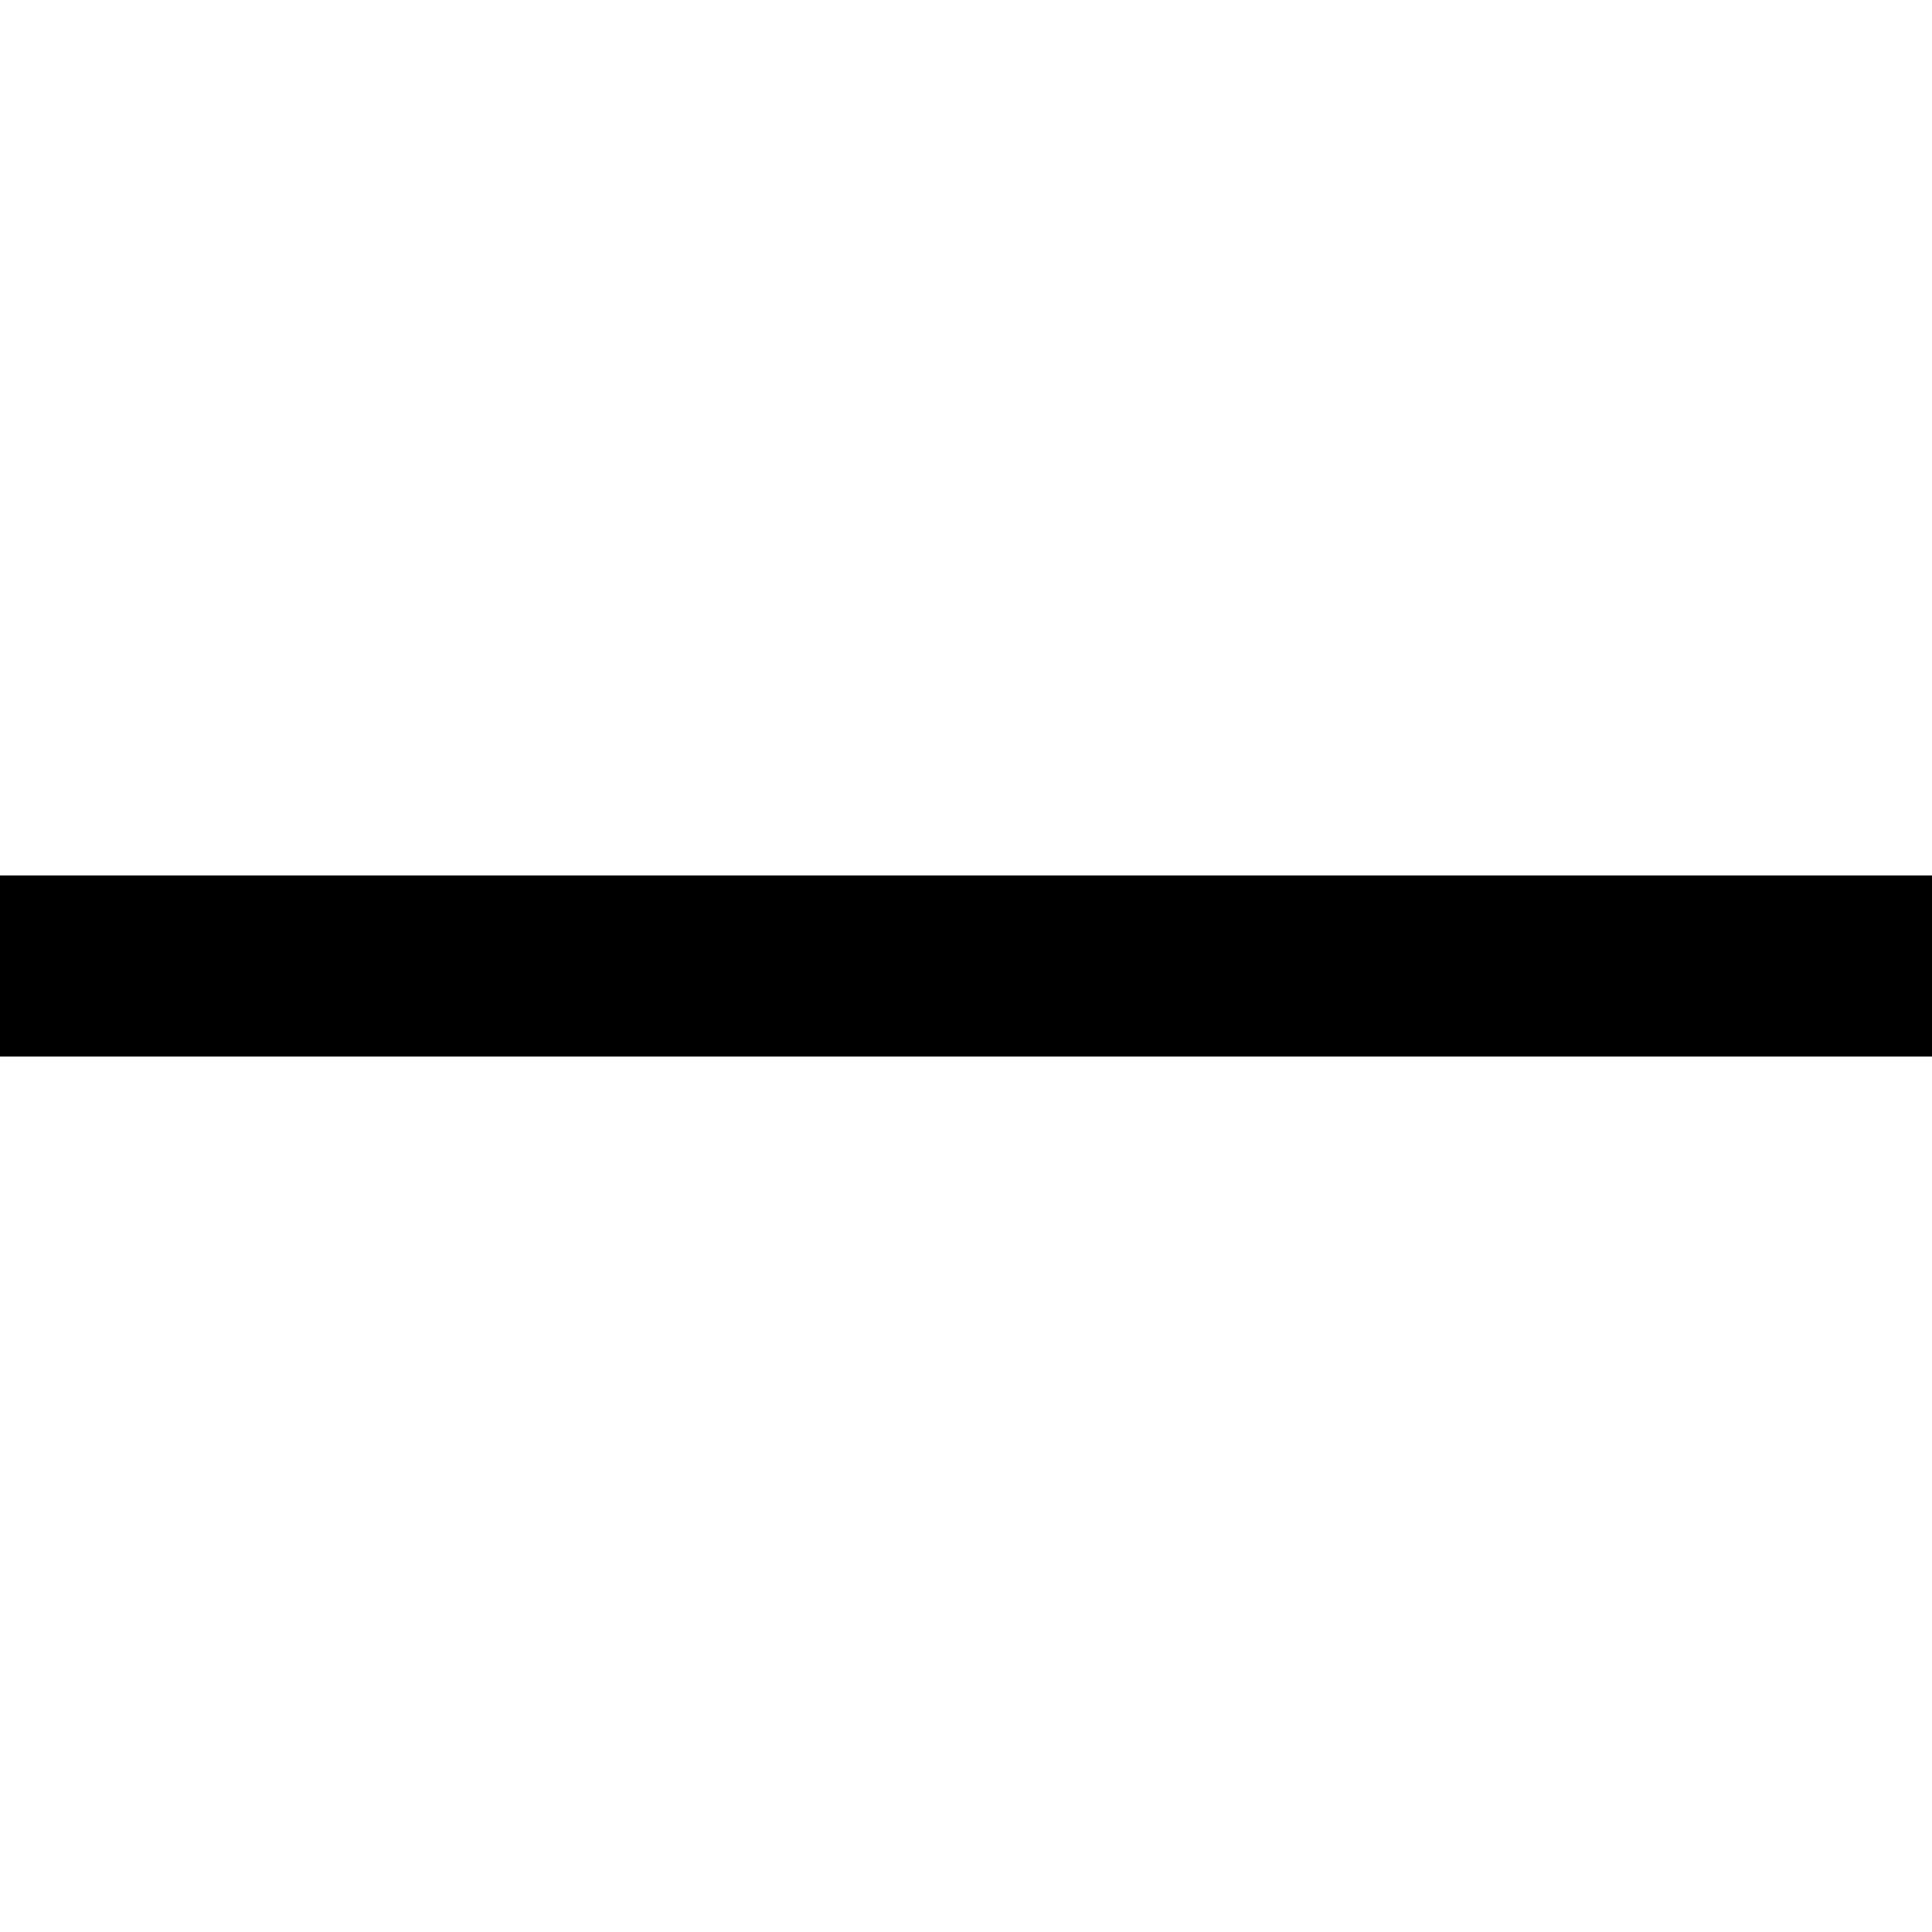
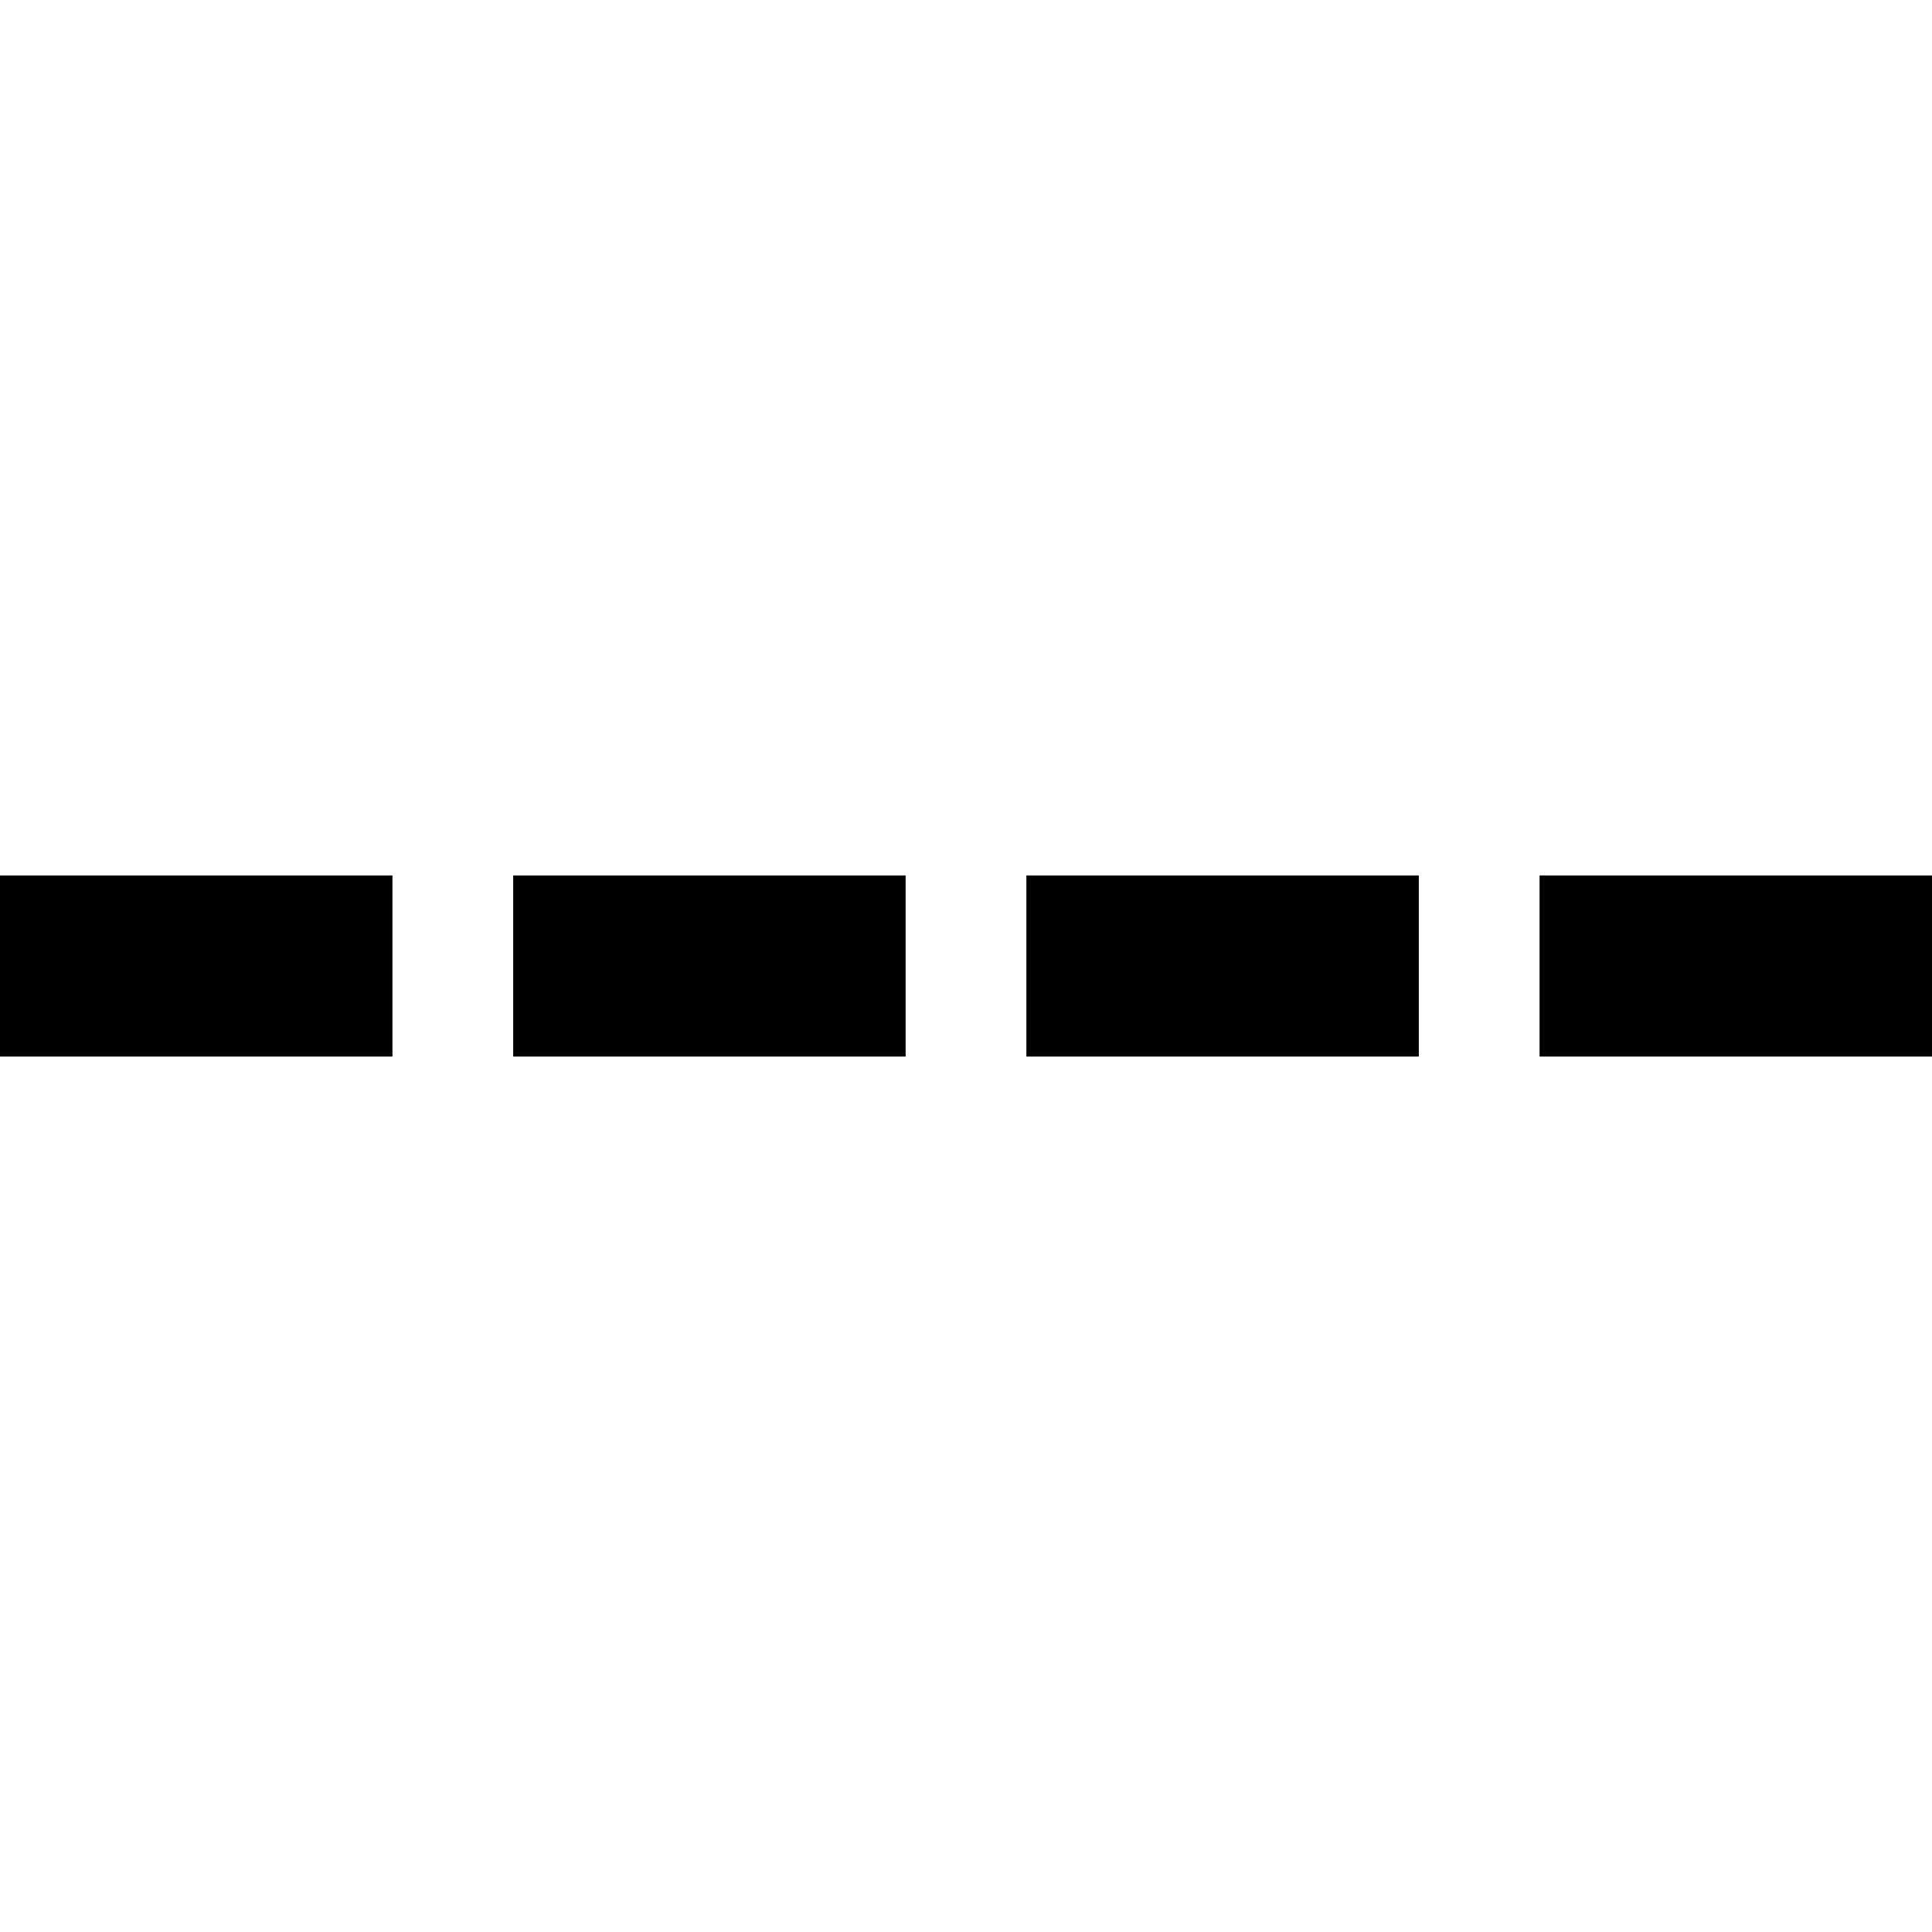
<svg xmlns="http://www.w3.org/2000/svg" id="Layer_1" data-name="Layer 1" viewBox="0 0 64 64">
  <defs>
    <style>
      .cls-1 {
        fill: none;
        stroke: #000;
        stroke-miterlimit: 10;
        stroke-width: 6px;
      }
    </style>
  </defs>
-   <line class="cls-1" x1="-1" y1="32" x2="64" y2="32" />
+   <line class="cls-1" y1="32" x2="13" y2="32" />
+   <line class="cls-1" x1="17" y1="32" x2="30" y2="32" />
+   <line class="cls-1" x1="34" y1="32" x2="47" y2="32" />
+   <line class="cls-1" x1="51" y1="32" x2="64" y2="32" />
</svg>
